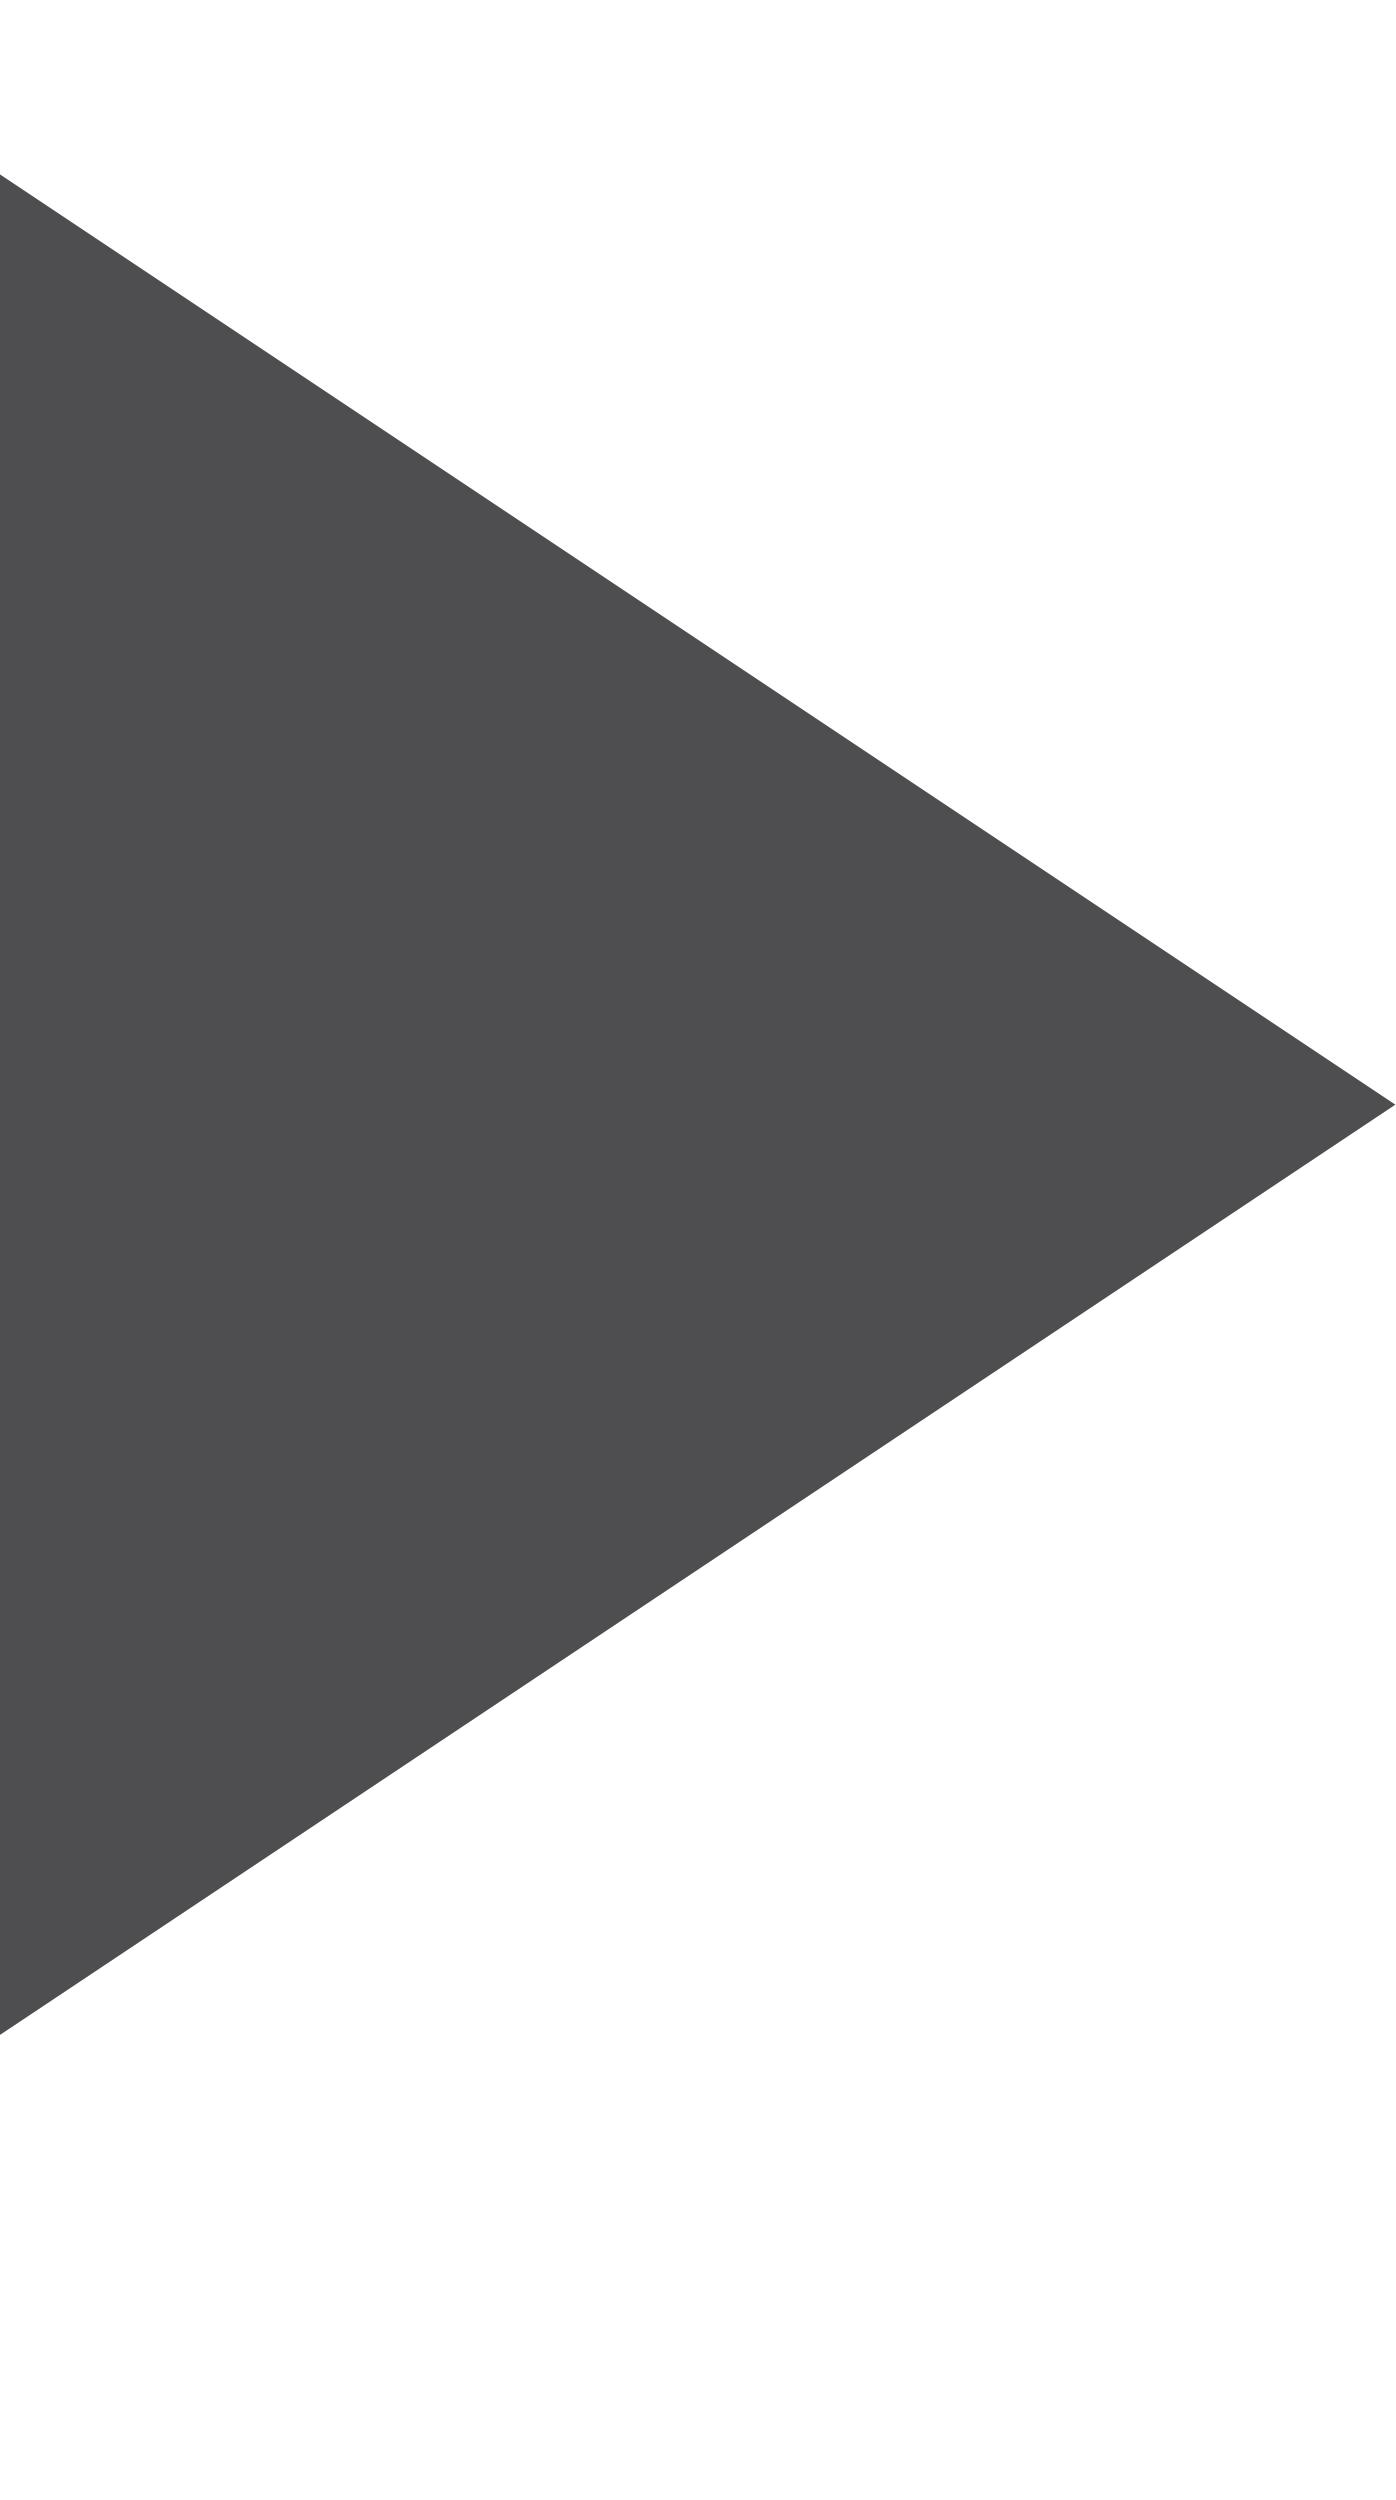
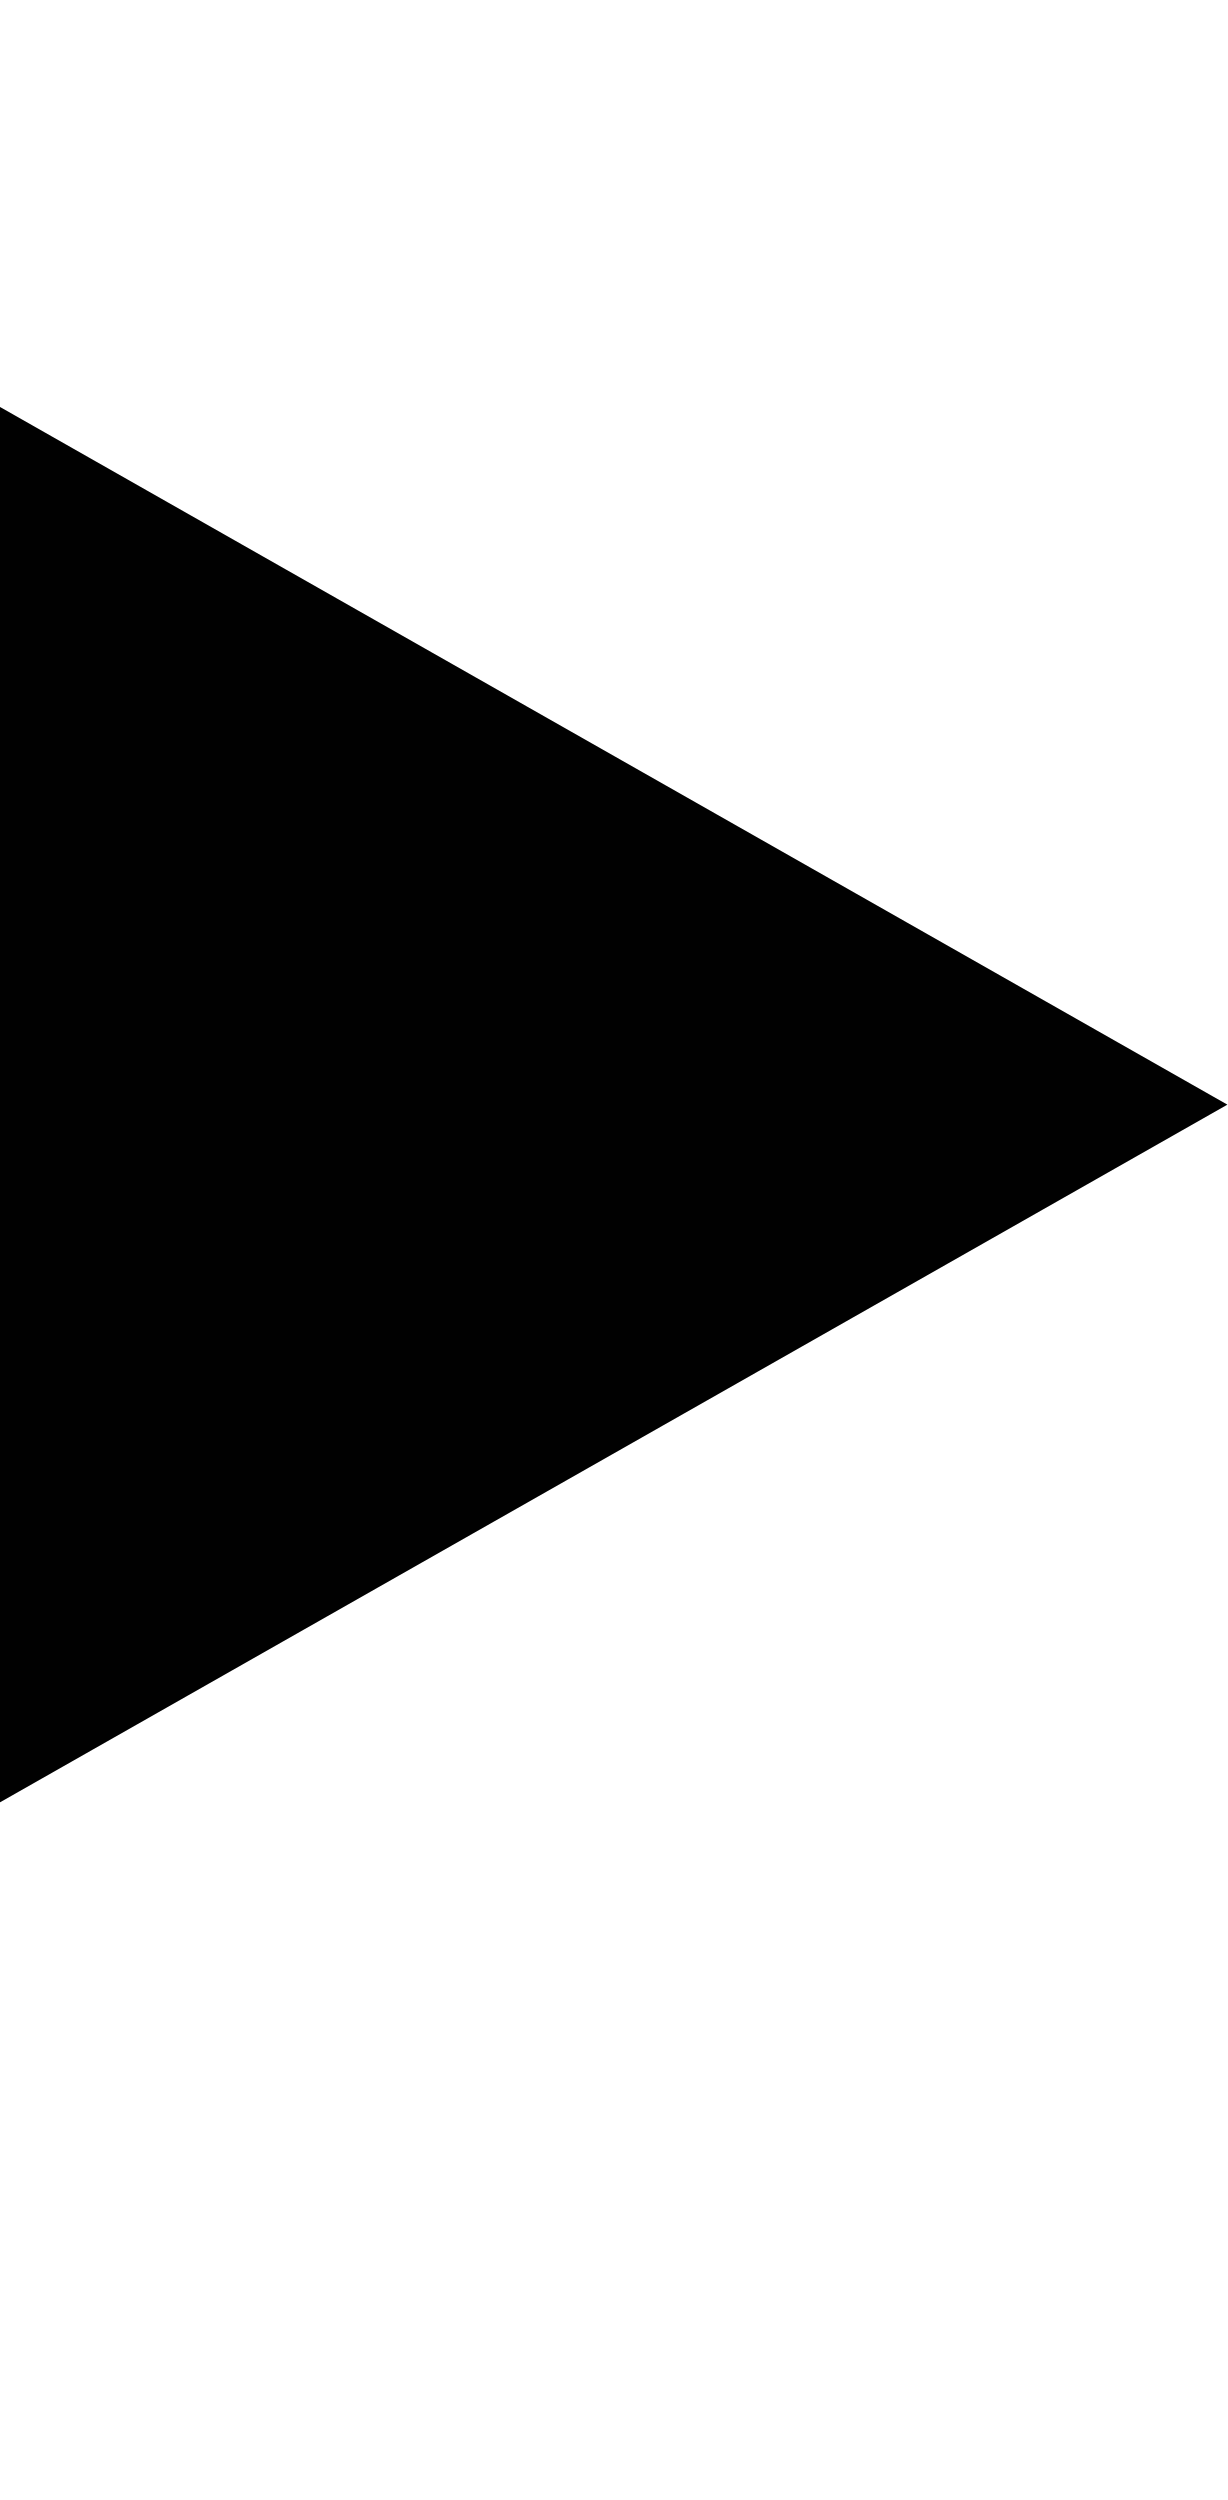
- <svg xmlns="http://www.w3.org/2000/svg" version="1.1" id="Layer_1" x="0px" y="0px" width="24px" height="43px" viewBox="0 0 24 43" style="enable-background:new 0 0 24 43;" xml:space="preserve">
-   <polygon style="fill:#4E4E50;" points="0,3 24,19 0,35 " />
+ <svg xmlns="http://www.w3.org/2000/svg" version="1.1" id="Layer_1" x="0px" y="0px" width="21.111px" height="43px" viewBox="0 0 21.111 43" style="enable-background:new 0 0 21.111 43;" xml:space="preserve">
+   <g>
+     <polygon style="fill:#010101;" points="21.111,19 0,7 0,19 0,31  " />
+   </g>
</svg>
